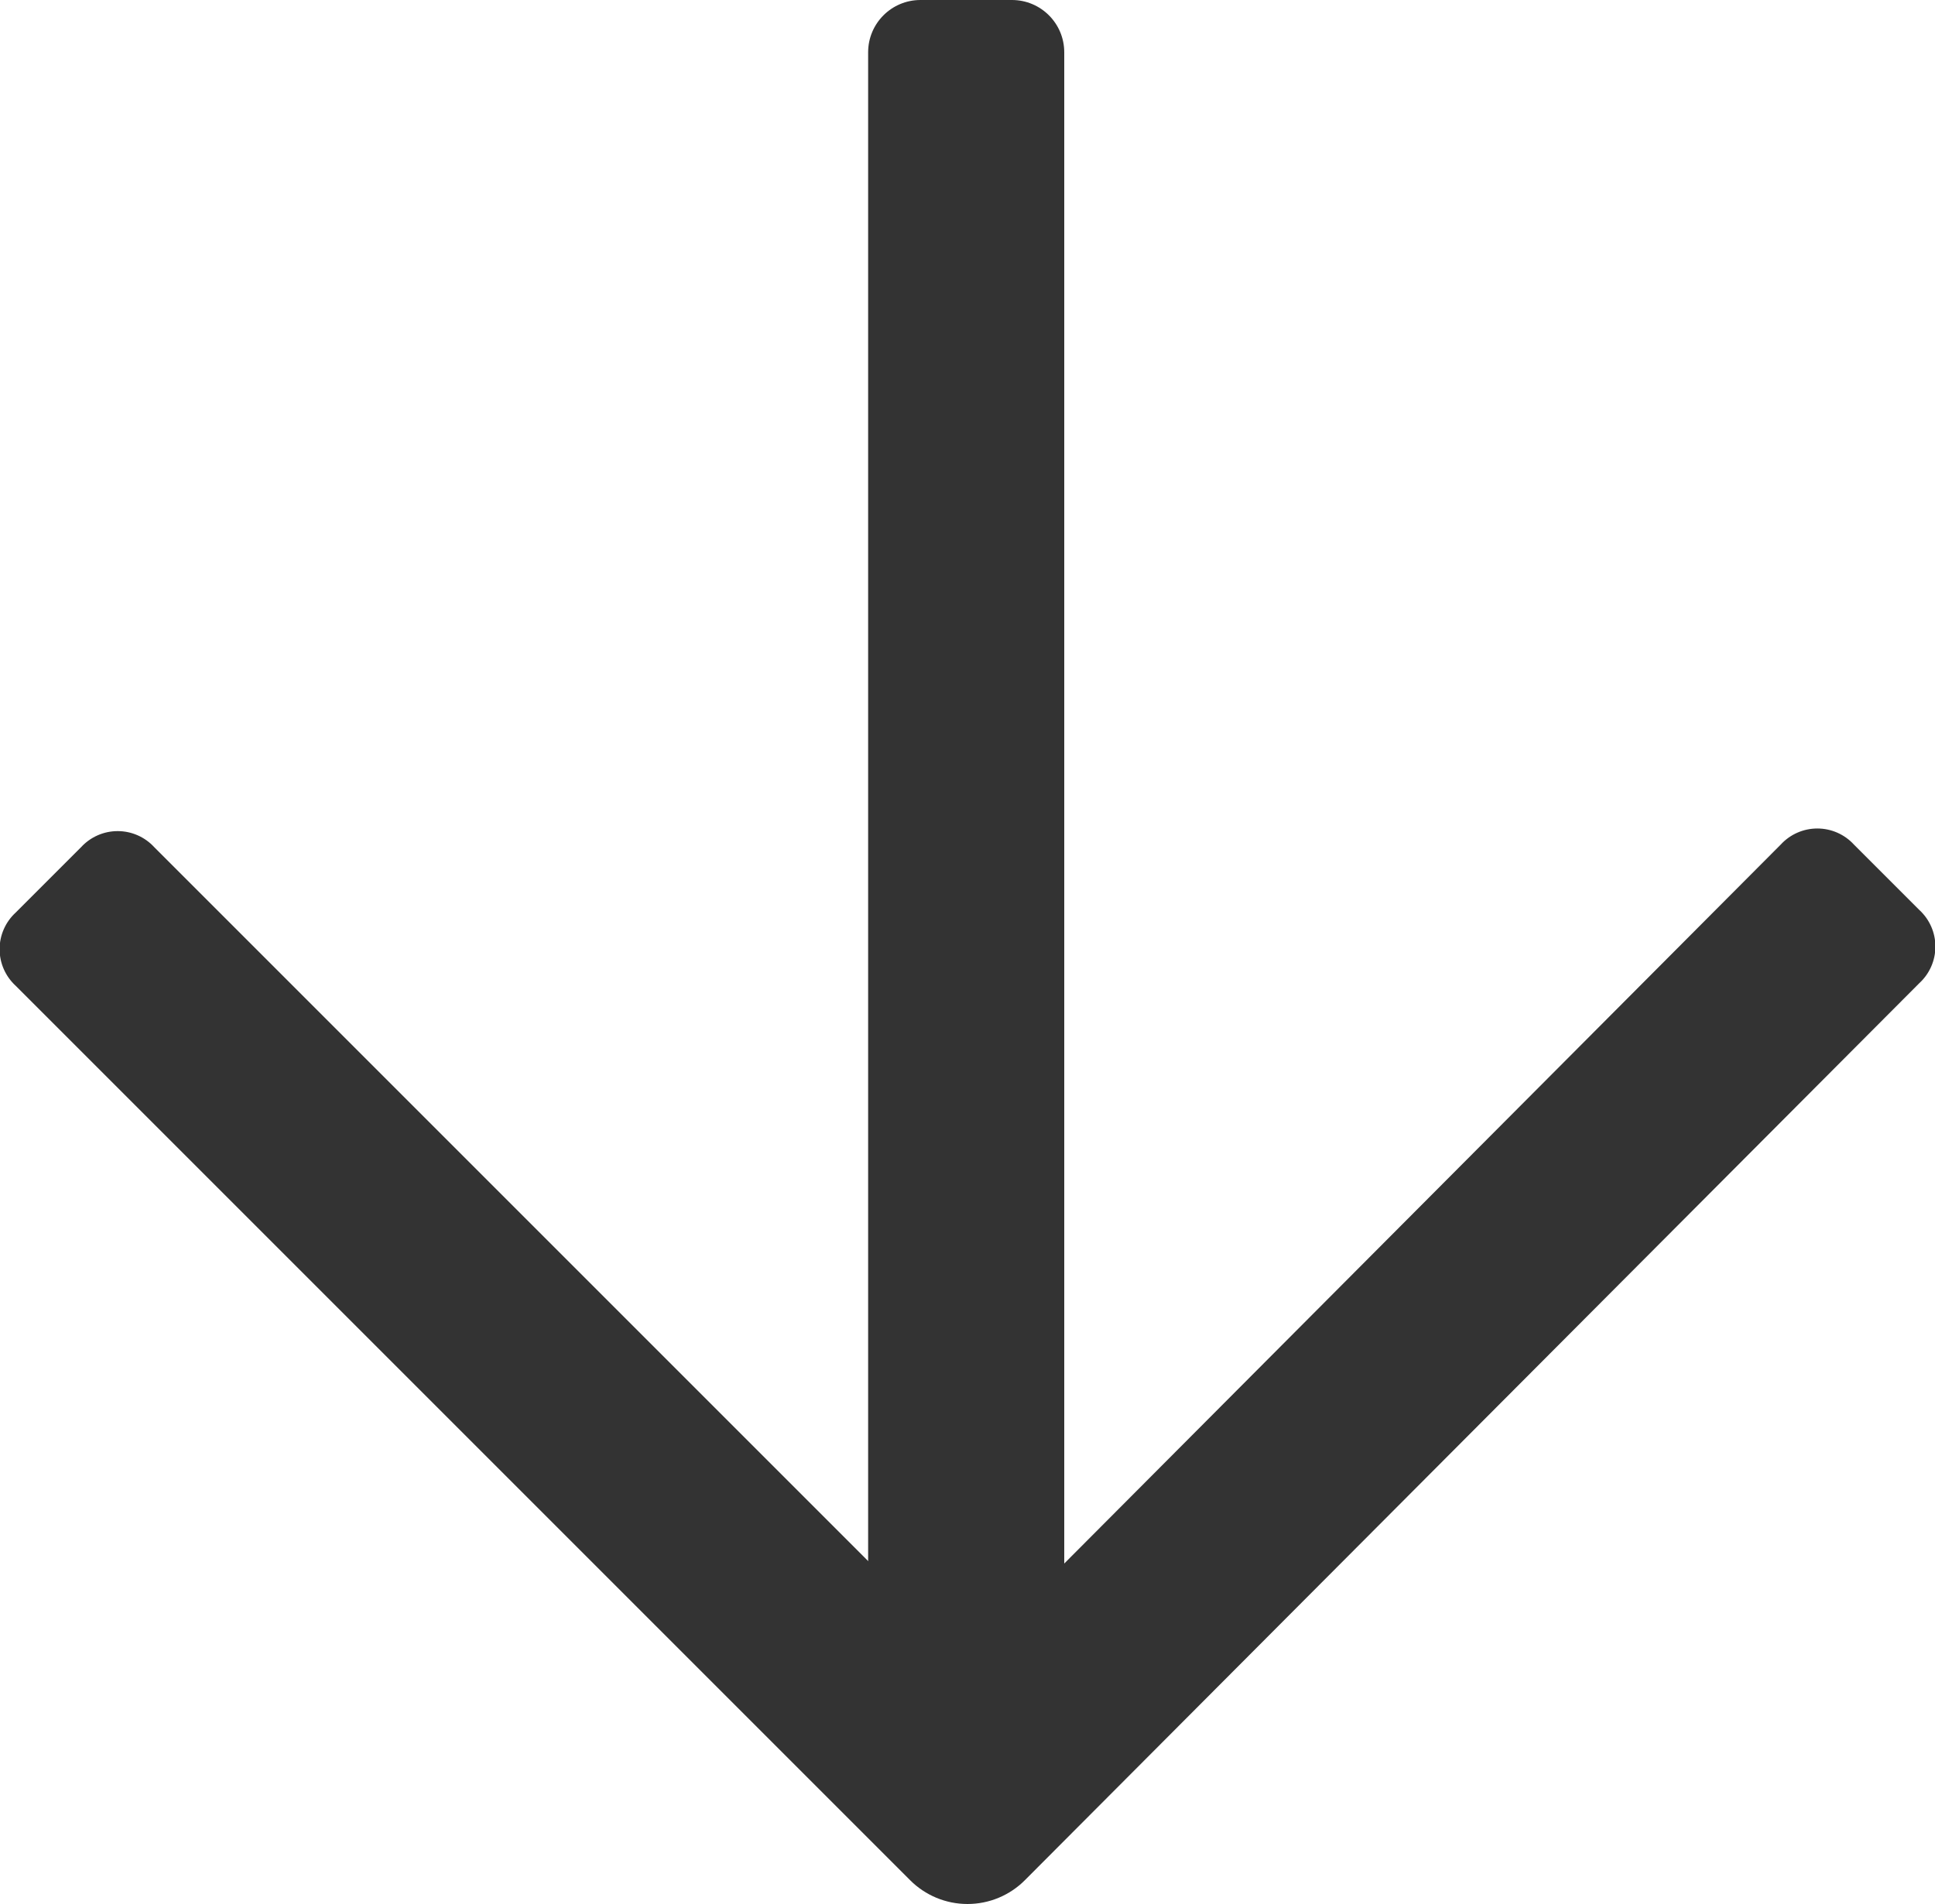
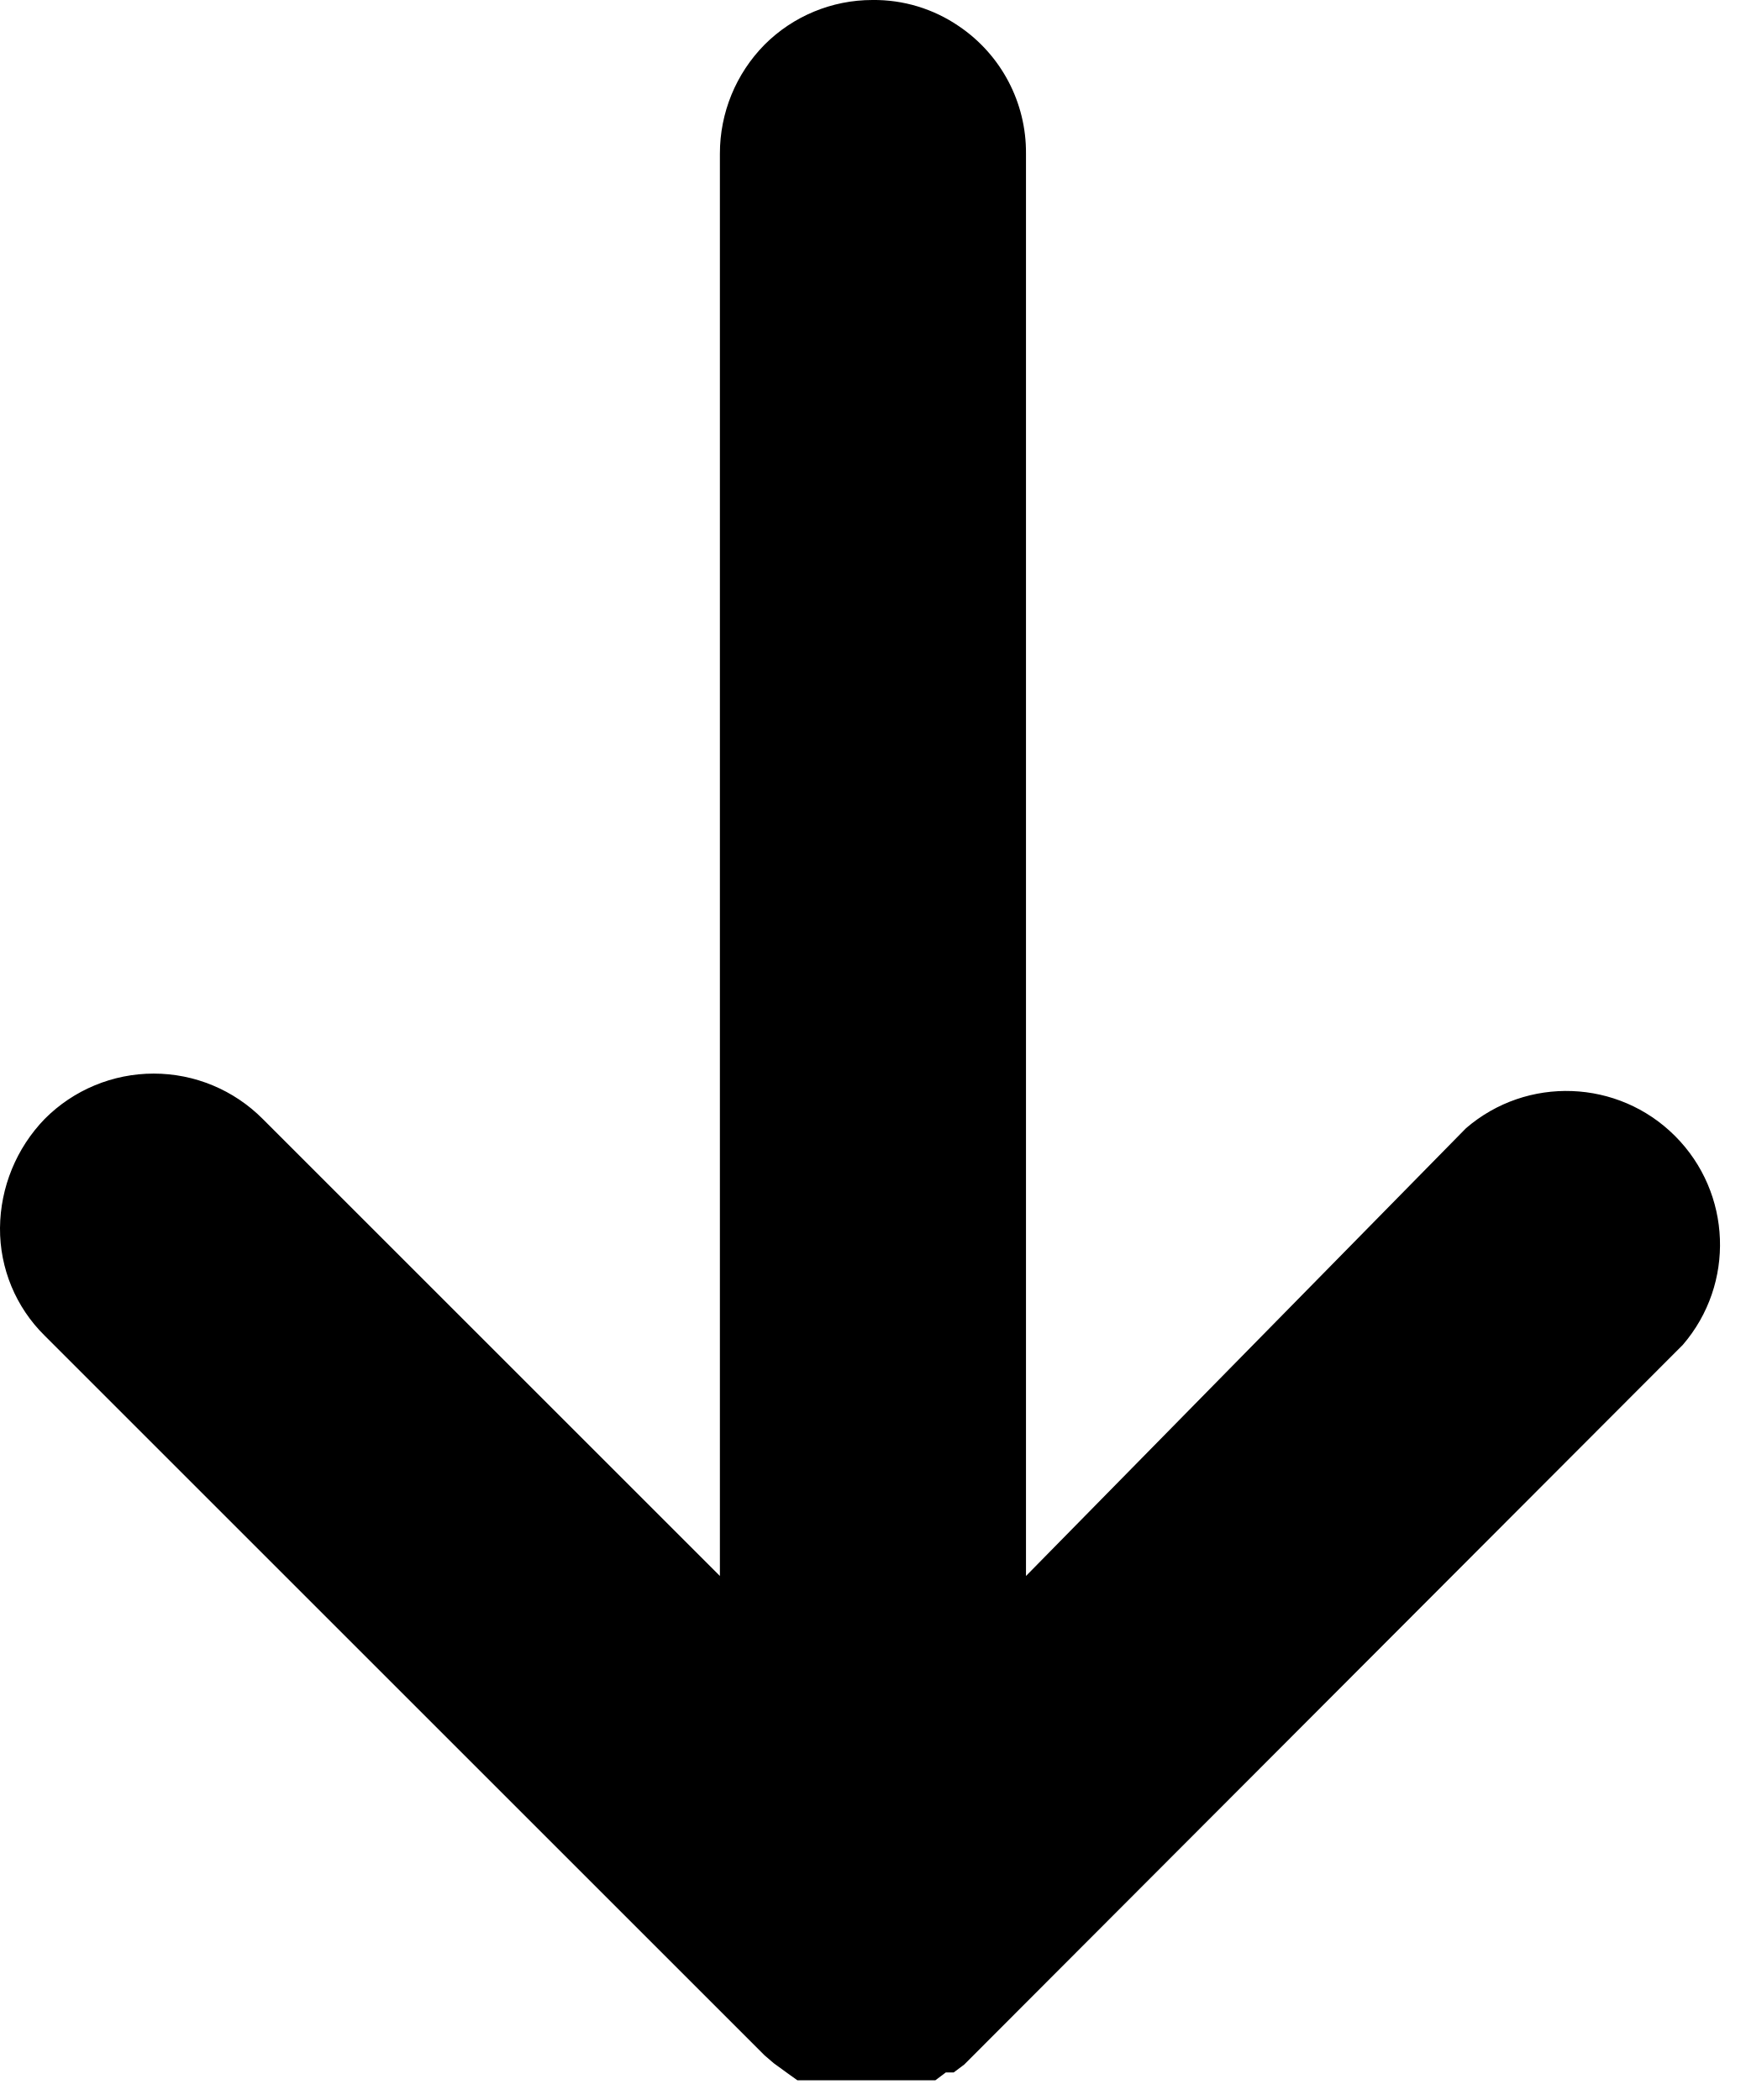
- <svg xmlns="http://www.w3.org/2000/svg" viewBox="0 0 7.4 7.28">
-   <path d="M3.92,7.19a.31.31,0,0,1-.44,0L.06,3.77a.19.19,0,0,1,0-.28l.25-.25a.19.19,0,0,1,.28,0L3.48,6.13a.31.31,0,0,0,.44,0l2.89-2.9a.19.19,0,0,1,.28,0l.25.25a.19.19,0,0,1,0,.28Z" fill="#333" />
-   <rect x="3.32" width="0.75" height="6.55" rx="0.2" ry="0.2" fill="#333" />
+ <svg xmlns="http://www.w3.org/2000/svg" viewBox="0 0 13.29 15.99">
+   <path d="M6,15.79l.07.05.08,0,0,0h0l.09,0,.08,0h.5l.1,0,.07,0h0l.06,0,.07,0,.08-.06.06,0,.08-.06,0,0,5.47-5.48a1.17,1.17,0,0,0-1.65-1.65L7.81,12V1.17A1.16,1.16,0,0,0,7.3.2,1.14,1.14,0,0,0,6.64,0a1.16,1.16,0,0,0-.82.34,1.18,1.18,0,0,0-.34.83h0V12L2,8.52a1.17,1.17,0,0,0-1.66,0A1.21,1.21,0,0,0,0,9.35a1.14,1.14,0,0,0,.34.82l5.48,5.48,0,0,.07.06Z" />
</svg>
